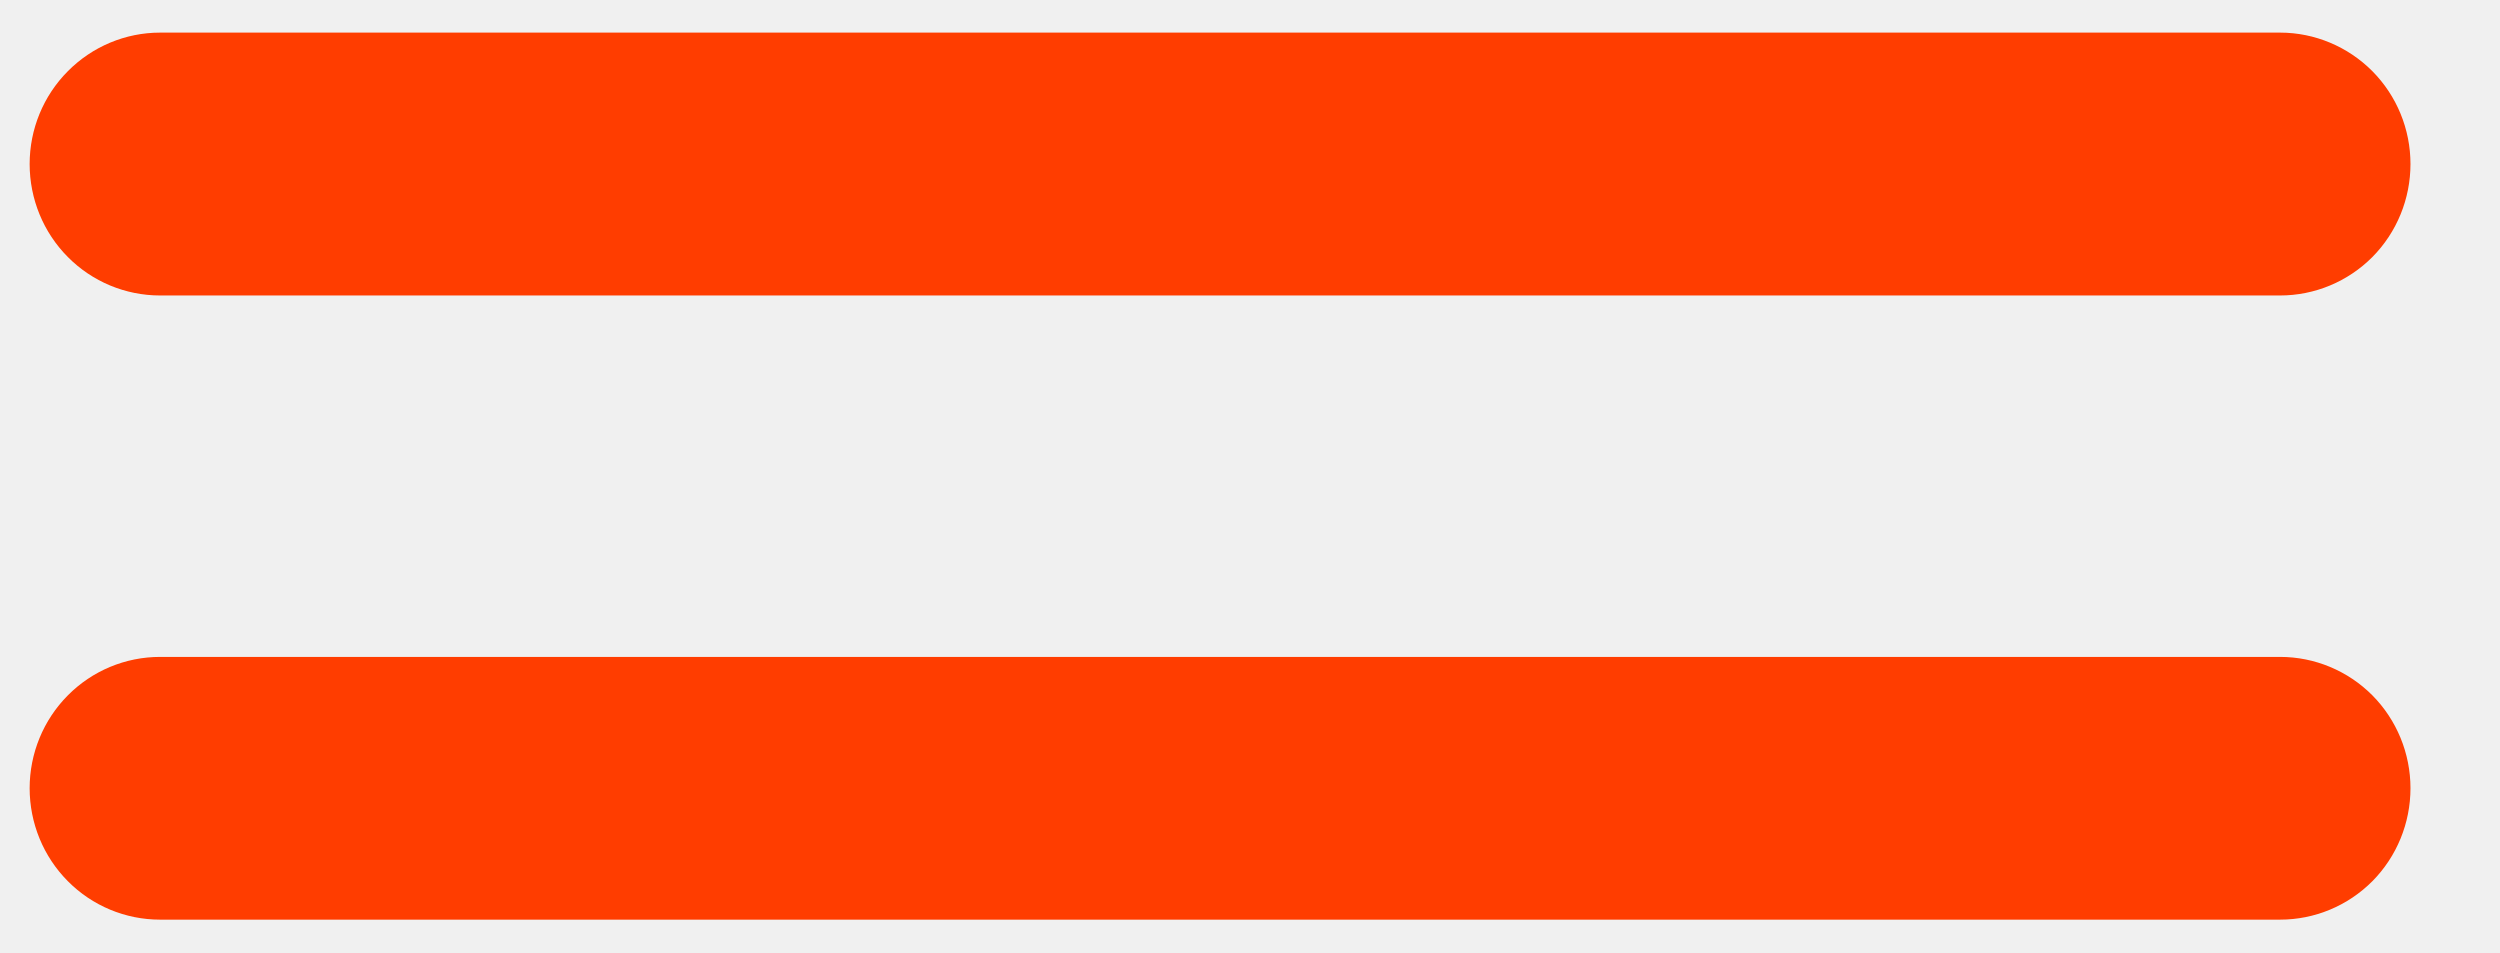
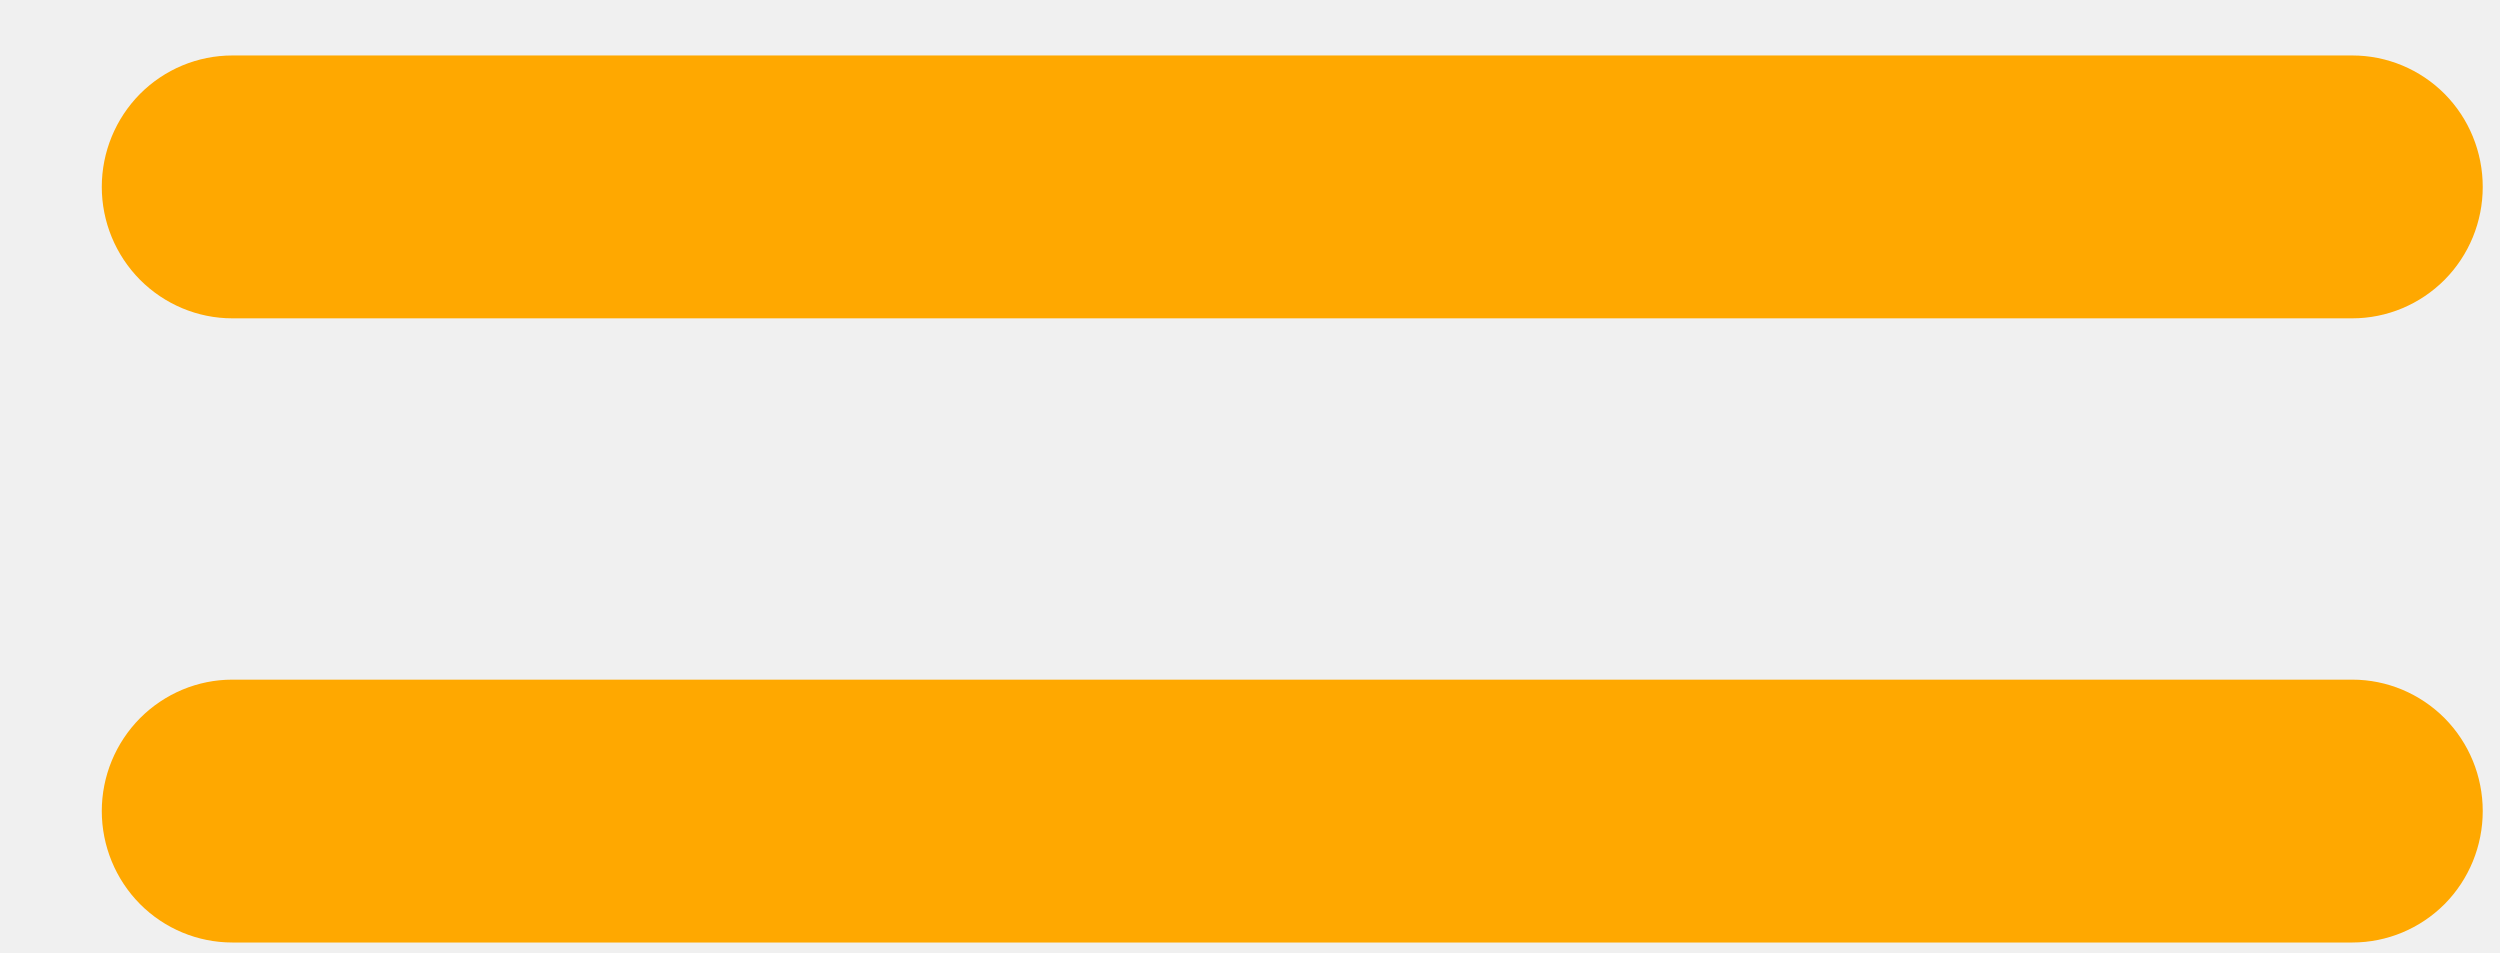
<svg xmlns="http://www.w3.org/2000/svg" width="21" height="8" viewBox="0 0 21 8" fill="none">
-   <g clip-path="url(#clip0_181650_2688)">
-     <path d="M19.153 7.725H1.344C1.054 7.725 0.775 7.609 0.57 7.402C0.364 7.195 0.249 6.914 0.249 6.621C0.249 6.329 0.364 6.048 0.57 5.841C0.775 5.634 1.054 5.518 1.344 5.518H19.153C19.443 5.518 19.722 5.634 19.928 5.841C20.133 6.048 20.248 6.329 20.248 6.621C20.248 6.914 20.133 7.195 19.928 7.402C19.722 7.609 19.443 7.725 19.153 7.725Z" fill="#FF3D00" />
-     <path d="M19.153 2.482H1.344C1.054 2.482 0.775 2.366 0.57 2.159C0.364 1.952 0.249 1.671 0.249 1.378C0.249 1.085 0.364 0.805 0.57 0.598C0.775 0.391 1.054 0.274 1.344 0.274L19.153 0.274C19.443 0.274 19.722 0.391 19.928 0.598C20.133 0.805 20.248 1.085 20.248 1.378C20.248 1.671 20.133 1.952 19.928 2.159C19.722 2.366 19.443 2.482 19.153 2.482Z" fill="#FF3D00" />
+   <g clip-path="url(#clip0_156_1016)">
+     <path d="M19.76 7.917H1.951C1.661 7.917 1.382 7.801 1.176 7.594C0.971 7.387 0.855 7.106 0.855 6.813C0.855 6.52 0.971 6.24 1.176 6.033C1.382 5.826 1.661 5.709 1.951 5.709H19.76C20.05 5.709 20.329 5.826 20.535 6.033C20.74 6.24 20.855 6.52 20.855 6.813C20.855 7.106 20.74 7.387 20.535 7.594C20.329 7.801 20.05 7.917 19.76 7.917Z" fill="#FFA800" />
+     <path d="M19.76 2.674H1.951C1.661 2.674 1.382 2.557 1.176 2.35C0.971 2.143 0.855 1.863 0.855 1.57C0.855 1.277 0.971 0.996 1.176 0.789C1.382 0.582 1.661 0.466 1.951 0.466L19.76 0.466C20.05 0.466 20.329 0.582 20.535 0.789C20.74 0.996 20.855 1.277 20.855 1.57C20.855 1.863 20.74 2.143 20.535 2.35C20.329 2.557 20.05 2.674 19.76 2.674Z" fill="#FFA800" />
  </g>
  <defs>
-     <clipPath id="clip0_181650_2688">
-       <rect width="20" height="7.451" fill="white" transform="translate(0.248535 0.274414)" />
+     <clipPath id="clip0_156_1016">
+       <rect width="20" height="7.451" fill="white" transform="translate(0.855469 0.466064)" />
    </clipPath>
  </defs>
</svg>
